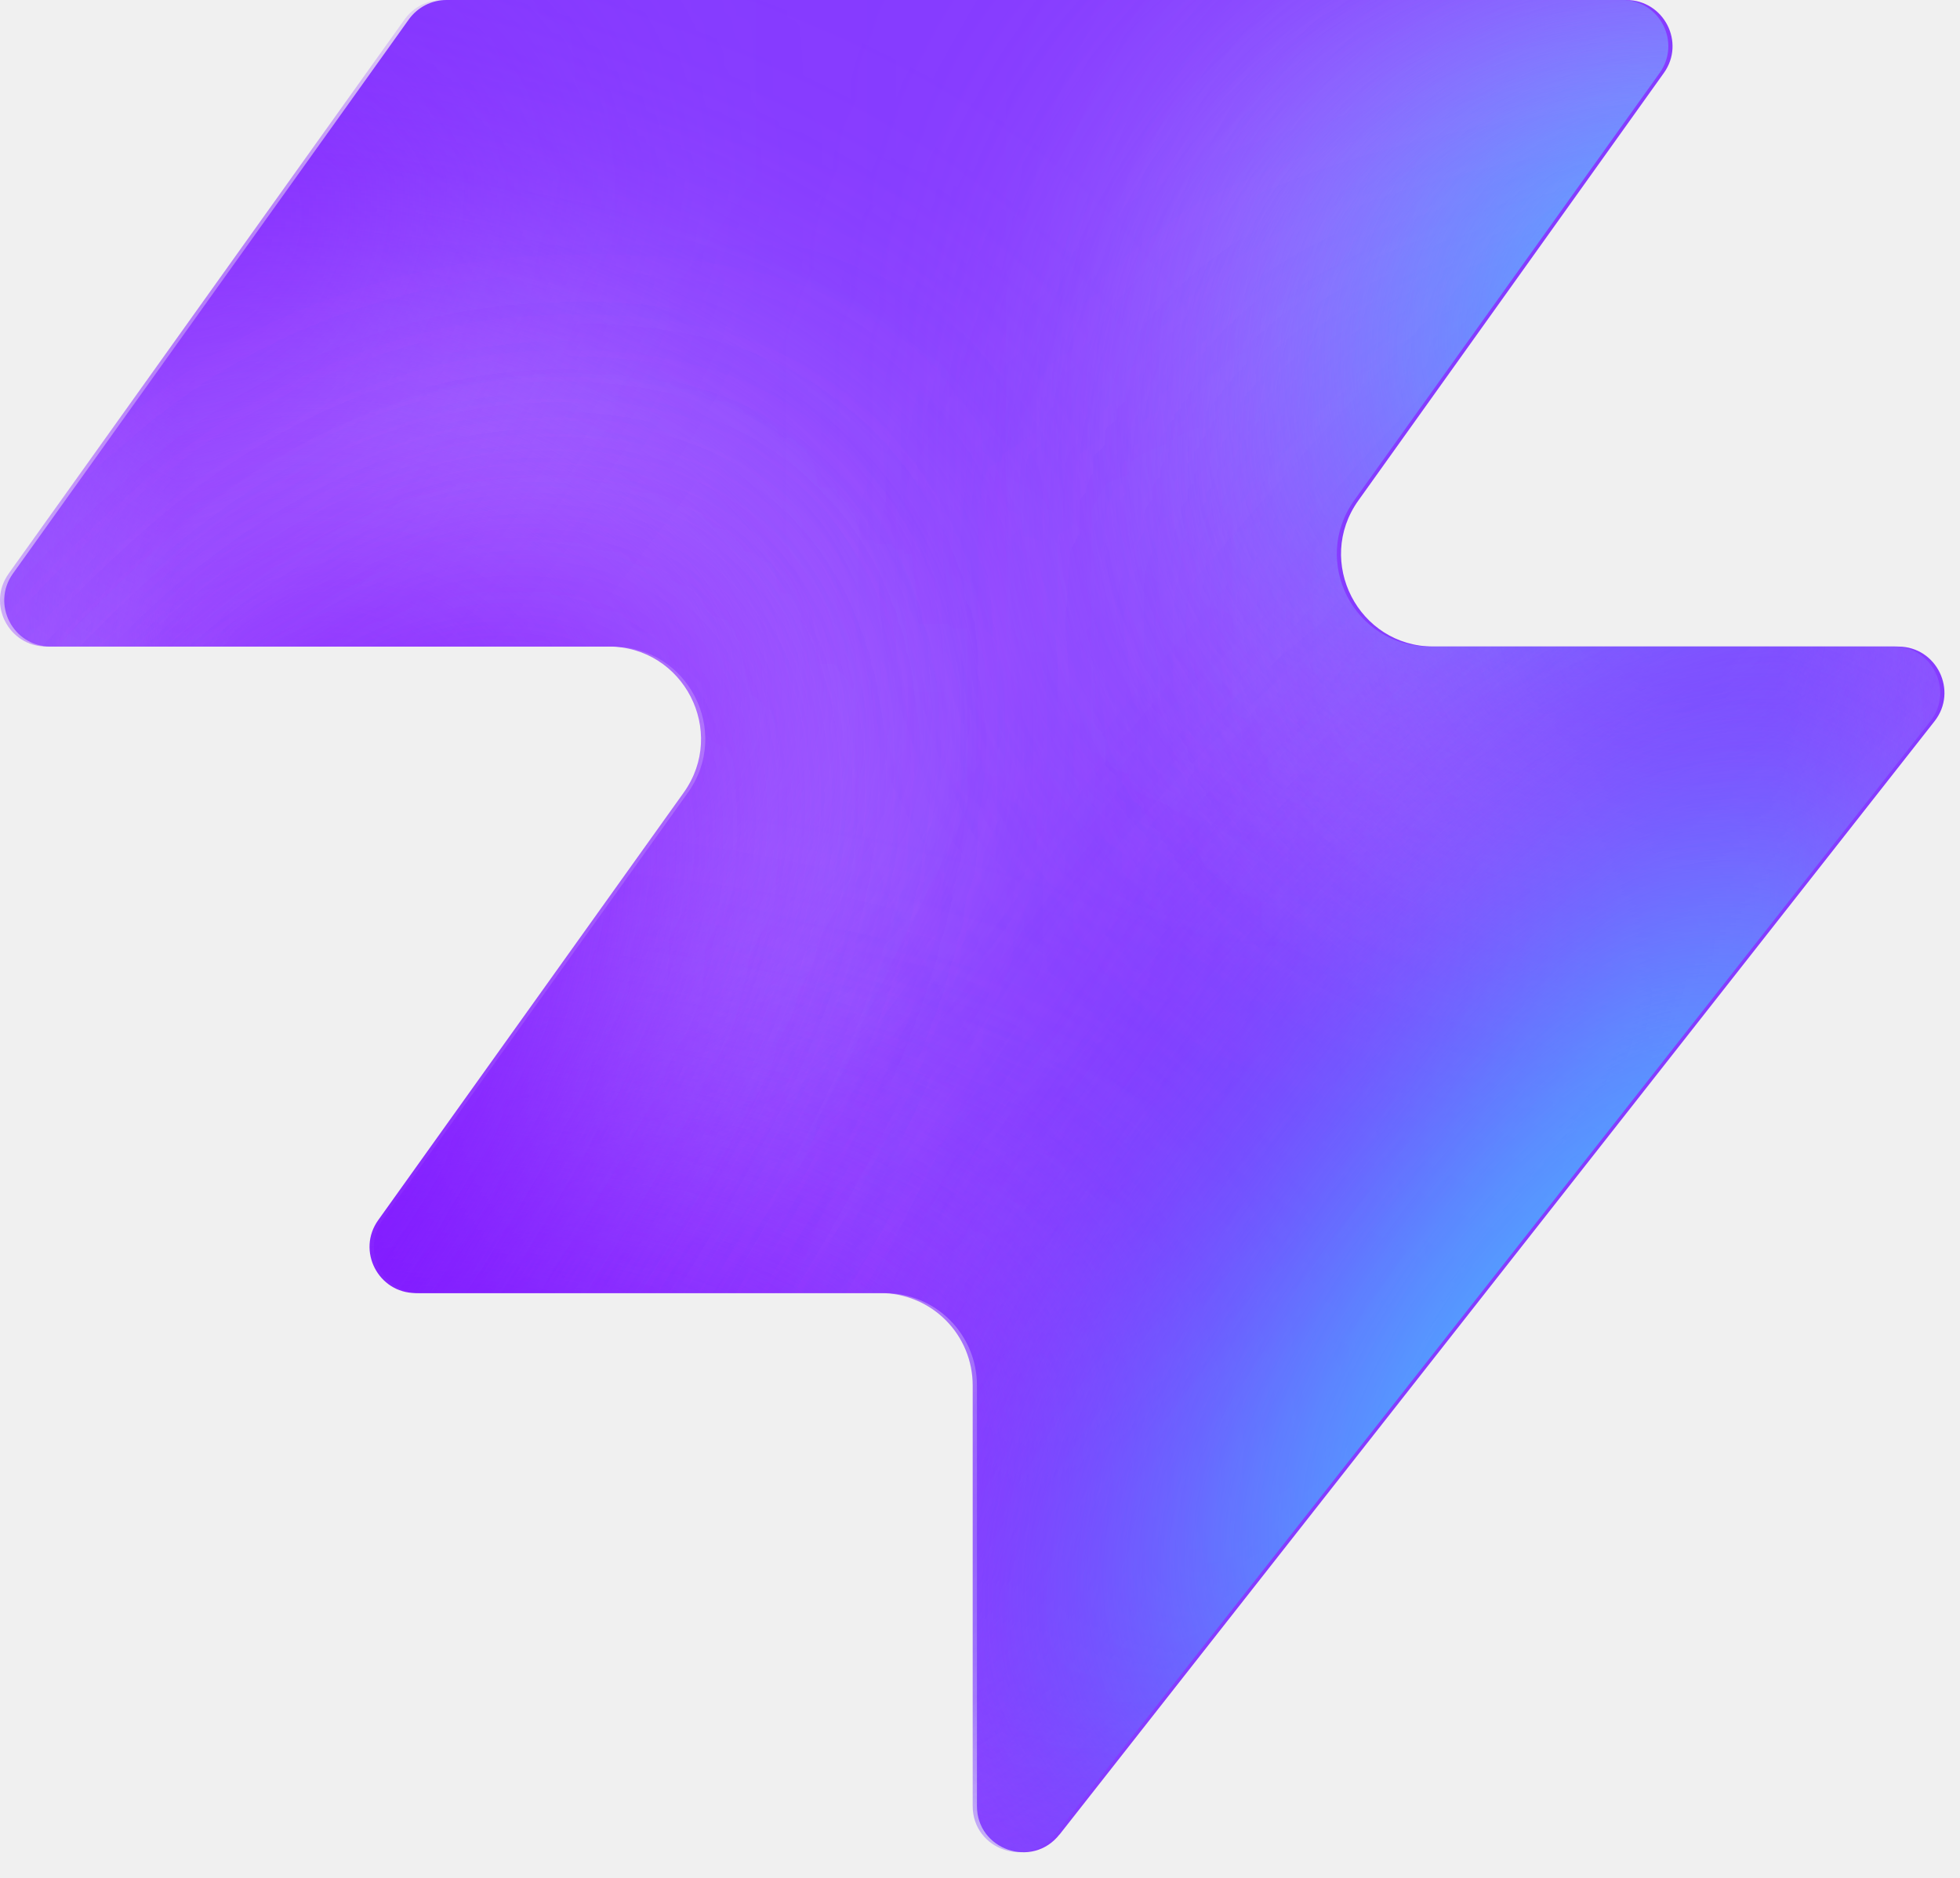
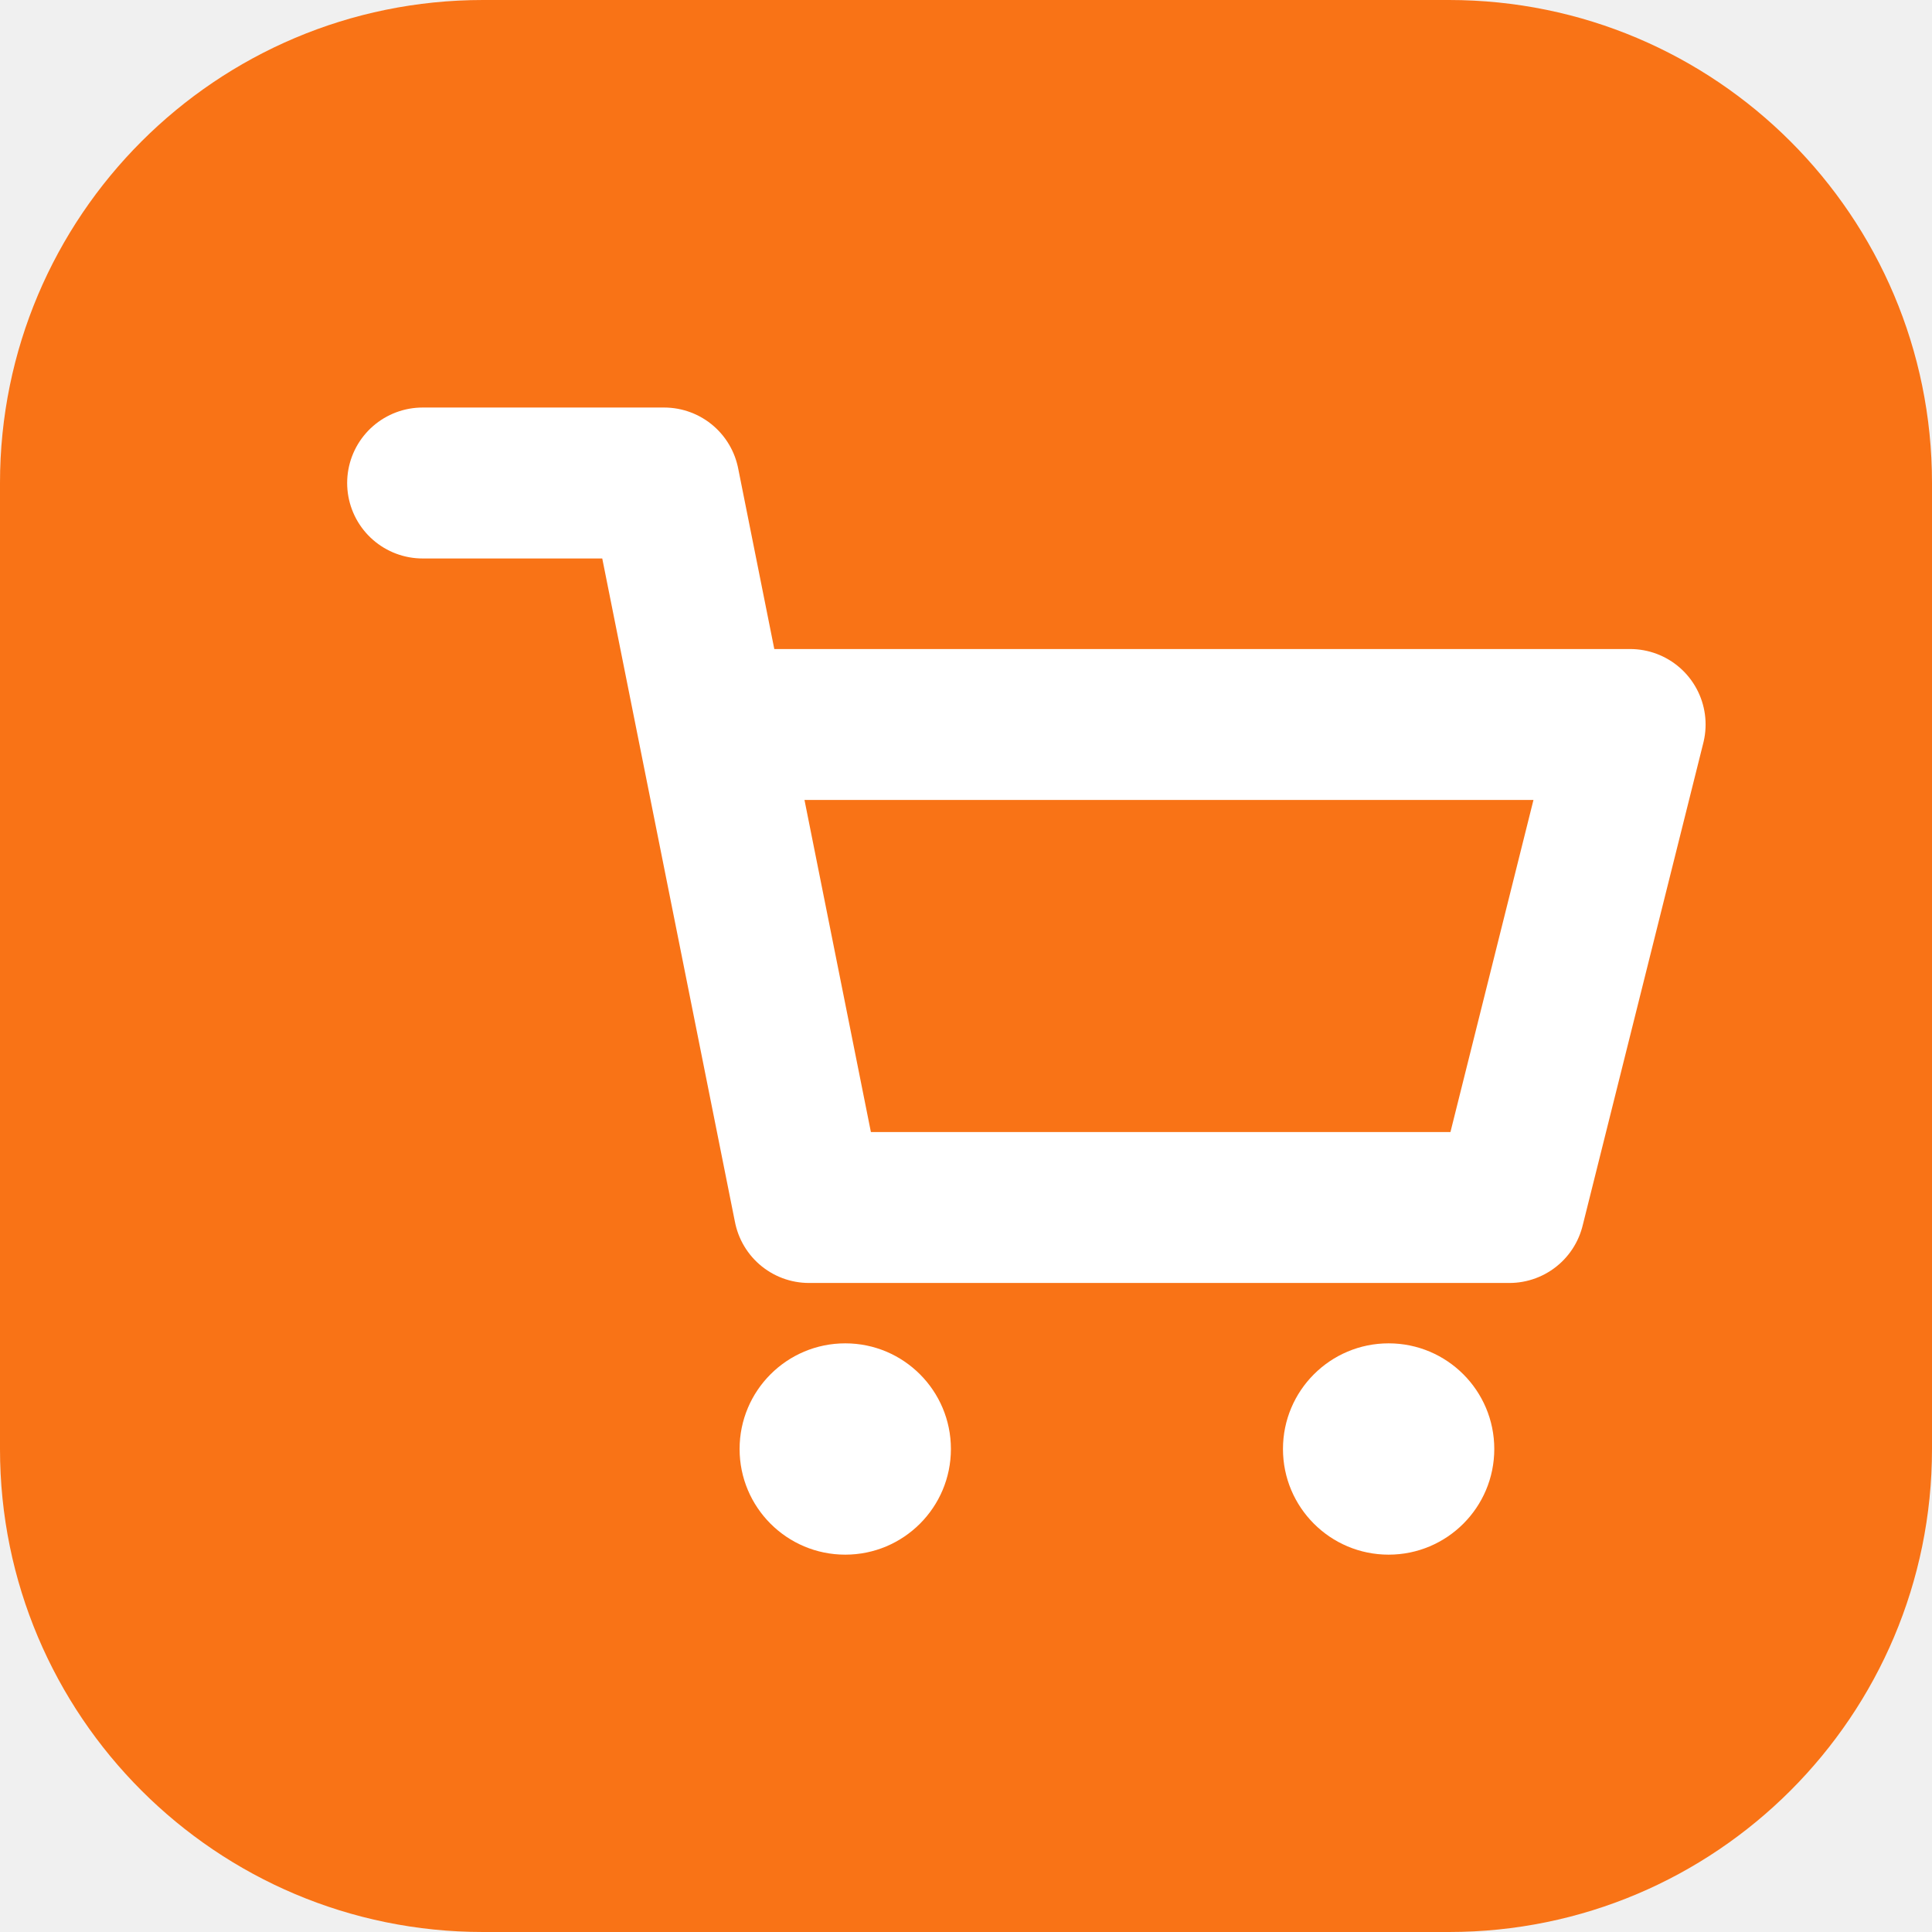
- <svg xmlns="http://www.w3.org/2000/svg" width="48" height="46" fill="none" viewBox="0 0 48 46">
-   <path fill="#863bff" d="M25.946 44.938c-.664.845-2.021.375-2.021-.698V33.937a2.26 2.26 0 0 0-2.262-2.262H10.287c-.92 0-1.456-1.04-.92-1.788l7.48-10.471c1.07-1.497 0-3.578-1.842-3.578H1.237c-.92 0-1.456-1.04-.92-1.788L10.013.474c.214-.297.556-.474.92-.474h28.894c.92 0 1.456 1.04.92 1.788l-7.48 10.471c-1.07 1.498 0 3.579 1.842 3.579h11.377c.943 0 1.473 1.088.89 1.83L25.947 44.94z" style="fill:#863bff;fill:color(display-p3 .525 .23 1);fill-opacity:1" />
-   <mask id="a" width="48" height="46" x="0" y="0" maskUnits="userSpaceOnUse" style="mask-type:alpha">
-     <path fill="#000" d="M25.842 44.938c-.664.844-2.021.375-2.021-.698V33.937a2.26 2.26 0 0 0-2.262-2.262H10.183c-.92 0-1.456-1.04-.92-1.788l7.48-10.471c1.07-1.498 0-3.579-1.842-3.579H1.133c-.92 0-1.456-1.04-.92-1.787L9.91.473c.214-.297.556-.474.92-.474h28.894c.92 0 1.456 1.04.92 1.788l-7.48 10.471c-1.07 1.498 0 3.578 1.842 3.578h11.377c.943 0 1.473 1.088.89 1.832L25.843 44.94z" style="fill:#000;fill-opacity:1" />
-   </mask>
-   <g mask="url(#a)">
-     <g filter="url(#b)">
-       <ellipse cx="5.508" cy="14.704" fill="#ede6ff" rx="5.508" ry="14.704" style="fill:#ede6ff;fill:color(display-p3 .927 .903 1);fill-opacity:1" transform="matrix(.00324 1 1 -.00324 -4.47 31.516)" />
-     </g>
-     <g filter="url(#c)">
-       <ellipse cx="10.399" cy="29.851" fill="#ede6ff" rx="10.399" ry="29.851" style="fill:#ede6ff;fill:color(display-p3 .927 .903 1);fill-opacity:1" transform="matrix(.00324 1 1 -.00324 -39.328 7.883)" />
-     </g>
-     <g filter="url(#d)">
-       <ellipse cx="5.508" cy="30.487" fill="#7e14ff" rx="5.508" ry="30.487" style="fill:#7e14ff;fill:color(display-p3 .492 .077 1);fill-opacity:1" transform="rotate(89.814 -25.913 -14.639)scale(1 -1)" />
-     </g>
-     <g filter="url(#e)">
-       <ellipse cx="5.508" cy="30.599" fill="#7e14ff" rx="5.508" ry="30.599" style="fill:#7e14ff;fill:color(display-p3 .492 .077 1);fill-opacity:1" transform="rotate(89.814 -32.644 -3.334)scale(1 -1)" />
-     </g>
-     <g filter="url(#f)">
-       <ellipse cx="5.508" cy="30.599" fill="#7e14ff" rx="5.508" ry="30.599" style="fill:#7e14ff;fill:color(display-p3 .492 .077 1);fill-opacity:1" transform="matrix(.00324 1 1 -.00324 -34.34 30.47)" />
-     </g>
-     <g filter="url(#g)">
-       <ellipse cx="14.072" cy="22.078" fill="#ede6ff" rx="14.072" ry="22.078" style="fill:#ede6ff;fill:color(display-p3 .927 .903 1);fill-opacity:1" transform="rotate(93.35 24.506 48.493)scale(-1 1)" />
-     </g>
-     <g filter="url(#h)">
-       <ellipse cx="3.47" cy="21.501" fill="#7e14ff" rx="3.47" ry="21.501" style="fill:#7e14ff;fill:color(display-p3 .492 .077 1);fill-opacity:1" transform="rotate(89.009 28.708 47.59)scale(-1 1)" />
-     </g>
-     <g filter="url(#i)">
-       <ellipse cx="3.47" cy="21.501" fill="#7e14ff" rx="3.47" ry="21.501" style="fill:#7e14ff;fill:color(display-p3 .492 .077 1);fill-opacity:1" transform="rotate(89.009 28.708 47.59)scale(-1 1)" />
-     </g>
-     <g filter="url(#j)">
-       <ellipse cx=".387" cy="8.972" fill="#7e14ff" rx="4.407" ry="29.108" style="fill:#7e14ff;fill:color(display-p3 .492 .077 1);fill-opacity:1" transform="rotate(39.51 .387 8.972)" />
-     </g>
-     <g filter="url(#k)">
-       <ellipse cx="47.523" cy="-6.092" fill="#7e14ff" rx="4.407" ry="29.108" style="fill:#7e14ff;fill:color(display-p3 .492 .077 1);fill-opacity:1" transform="rotate(37.892 47.523 -6.092)" />
-     </g>
-     <g filter="url(#l)">
-       <ellipse cx="41.412" cy="6.333" fill="#47bfff" rx="5.971" ry="9.665" style="fill:#47bfff;fill:color(display-p3 .28 .748 1);fill-opacity:1" transform="rotate(37.892 41.412 6.333)" />
-     </g>
-     <g filter="url(#m)">
-       <ellipse cx="-1.879" cy="38.332" fill="#7e14ff" rx="4.407" ry="29.108" style="fill:#7e14ff;fill:color(display-p3 .492 .077 1);fill-opacity:1" transform="rotate(37.892 -1.88 38.332)" />
-     </g>
-     <g filter="url(#n)">
-       <ellipse cx="-1.879" cy="38.332" fill="#7e14ff" rx="4.407" ry="29.108" style="fill:#7e14ff;fill:color(display-p3 .492 .077 1);fill-opacity:1" transform="rotate(37.892 -1.88 38.332)" />
-     </g>
-     <g filter="url(#o)">
-       <ellipse cx="35.651" cy="29.907" fill="#7e14ff" rx="4.407" ry="29.108" style="fill:#7e14ff;fill:color(display-p3 .492 .077 1);fill-opacity:1" transform="rotate(37.892 35.651 29.907)" />
-     </g>
-     <g filter="url(#p)">
-       <ellipse cx="38.418" cy="32.4" fill="#47bfff" rx="5.971" ry="15.297" style="fill:#47bfff;fill:color(display-p3 .28 .748 1);fill-opacity:1" transform="rotate(37.892 38.418 32.4)" />
-     </g>
-   </g>
-   <defs>
-     <filter id="b" width="60.045" height="41.654" x="-19.77" y="16.149" color-interpolation-filters="sRGB" filterUnits="userSpaceOnUse">
-       <feFlood flood-opacity="0" result="BackgroundImageFix" />
-       <feBlend in="SourceGraphic" in2="BackgroundImageFix" result="shape" />
-       <feGaussianBlur result="effect1_foregroundBlur_2002_17158" stdDeviation="7.659" />
-     </filter>
-     <filter id="c" width="90.34" height="51.437" x="-54.613" y="-7.533" color-interpolation-filters="sRGB" filterUnits="userSpaceOnUse">
-       <feFlood flood-opacity="0" result="BackgroundImageFix" />
-       <feBlend in="SourceGraphic" in2="BackgroundImageFix" result="shape" />
-       <feGaussianBlur result="effect1_foregroundBlur_2002_17158" stdDeviation="7.659" />
-     </filter>
-     <filter id="d" width="79.355" height="29.4" x="-49.64" y="2.03" color-interpolation-filters="sRGB" filterUnits="userSpaceOnUse">
-       <feFlood flood-opacity="0" result="BackgroundImageFix" />
-       <feBlend in="SourceGraphic" in2="BackgroundImageFix" result="shape" />
-       <feGaussianBlur result="effect1_foregroundBlur_2002_17158" stdDeviation="4.596" />
-     </filter>
-     <filter id="e" width="79.579" height="29.4" x="-45.045" y="20.029" color-interpolation-filters="sRGB" filterUnits="userSpaceOnUse">
-       <feFlood flood-opacity="0" result="BackgroundImageFix" />
-       <feBlend in="SourceGraphic" in2="BackgroundImageFix" result="shape" />
-       <feGaussianBlur result="effect1_foregroundBlur_2002_17158" stdDeviation="4.596" />
-     </filter>
-     <filter id="f" width="79.579" height="29.4" x="-43.513" y="21.178" color-interpolation-filters="sRGB" filterUnits="userSpaceOnUse">
-       <feFlood flood-opacity="0" result="BackgroundImageFix" />
-       <feBlend in="SourceGraphic" in2="BackgroundImageFix" result="shape" />
-       <feGaussianBlur result="effect1_foregroundBlur_2002_17158" stdDeviation="4.596" />
-     </filter>
-     <filter id="g" width="74.749" height="58.852" x="15.756" y="-17.901" color-interpolation-filters="sRGB" filterUnits="userSpaceOnUse">
-       <feFlood flood-opacity="0" result="BackgroundImageFix" />
-       <feBlend in="SourceGraphic" in2="BackgroundImageFix" result="shape" />
-       <feGaussianBlur result="effect1_foregroundBlur_2002_17158" stdDeviation="7.659" />
-     </filter>
-     <filter id="h" width="61.377" height="25.362" x="23.548" y="2.284" color-interpolation-filters="sRGB" filterUnits="userSpaceOnUse">
-       <feFlood flood-opacity="0" result="BackgroundImageFix" />
-       <feBlend in="SourceGraphic" in2="BackgroundImageFix" result="shape" />
-       <feGaussianBlur result="effect1_foregroundBlur_2002_17158" stdDeviation="4.596" />
-     </filter>
-     <filter id="i" width="61.377" height="25.362" x="23.548" y="2.284" color-interpolation-filters="sRGB" filterUnits="userSpaceOnUse">
-       <feFlood flood-opacity="0" result="BackgroundImageFix" />
-       <feBlend in="SourceGraphic" in2="BackgroundImageFix" result="shape" />
-       <feGaussianBlur result="effect1_foregroundBlur_2002_17158" stdDeviation="4.596" />
-     </filter>
-     <filter id="j" width="56.045" height="63.649" x="-27.636" y="-22.853" color-interpolation-filters="sRGB" filterUnits="userSpaceOnUse">
-       <feFlood flood-opacity="0" result="BackgroundImageFix" />
-       <feBlend in="SourceGraphic" in2="BackgroundImageFix" result="shape" />
-       <feGaussianBlur result="effect1_foregroundBlur_2002_17158" stdDeviation="4.596" />
-     </filter>
-     <filter id="k" width="54.814" height="64.646" x="20.116" y="-38.415" color-interpolation-filters="sRGB" filterUnits="userSpaceOnUse">
-       <feFlood flood-opacity="0" result="BackgroundImageFix" />
-       <feBlend in="SourceGraphic" in2="BackgroundImageFix" result="shape" />
-       <feGaussianBlur result="effect1_foregroundBlur_2002_17158" stdDeviation="4.596" />
-     </filter>
-     <filter id="l" width="33.541" height="35.313" x="24.641" y="-11.323" color-interpolation-filters="sRGB" filterUnits="userSpaceOnUse">
-       <feFlood flood-opacity="0" result="BackgroundImageFix" />
-       <feBlend in="SourceGraphic" in2="BackgroundImageFix" result="shape" />
-       <feGaussianBlur result="effect1_foregroundBlur_2002_17158" stdDeviation="4.596" />
-     </filter>
-     <filter id="m" width="54.814" height="64.646" x="-29.286" y="6.009" color-interpolation-filters="sRGB" filterUnits="userSpaceOnUse">
-       <feFlood flood-opacity="0" result="BackgroundImageFix" />
-       <feBlend in="SourceGraphic" in2="BackgroundImageFix" result="shape" />
-       <feGaussianBlur result="effect1_foregroundBlur_2002_17158" stdDeviation="4.596" />
-     </filter>
-     <filter id="n" width="54.814" height="64.646" x="-29.286" y="6.009" color-interpolation-filters="sRGB" filterUnits="userSpaceOnUse">
-       <feFlood flood-opacity="0" result="BackgroundImageFix" />
-       <feBlend in="SourceGraphic" in2="BackgroundImageFix" result="shape" />
-       <feGaussianBlur result="effect1_foregroundBlur_2002_17158" stdDeviation="4.596" />
-     </filter>
-     <filter id="o" width="54.814" height="64.646" x="8.244" y="-2.416" color-interpolation-filters="sRGB" filterUnits="userSpaceOnUse">
-       <feFlood flood-opacity="0" result="BackgroundImageFix" />
-       <feBlend in="SourceGraphic" in2="BackgroundImageFix" result="shape" />
-       <feGaussianBlur result="effect1_foregroundBlur_2002_17158" stdDeviation="4.596" />
-     </filter>
-     <filter id="p" width="39.409" height="43.623" x="18.713" y="10.588" color-interpolation-filters="sRGB" filterUnits="userSpaceOnUse">
-       <feFlood flood-opacity="0" result="BackgroundImageFix" />
-       <feBlend in="SourceGraphic" in2="BackgroundImageFix" result="shape" />
-       <feGaussianBlur result="effect1_foregroundBlur_2002_17158" stdDeviation="4.596" />
-     </filter>
-   </defs>
+ <svg xmlns="http://www.w3.org/2000/svg" viewBox="0 0 64 64" width="64" height="64">
+   <rect width="64" height="64" rx="16" fill="#F97316" />
+   <path fill="none" stroke="#FFFFFF" stroke-linecap="round" stroke-linejoin="round" stroke-width="5" d="M14 16h8l4.8 24h23.2l4-16H25.2" />
+   <circle cx="28" cy="48" r="3.5" fill="#FFFFFF" />
+   <circle cx="46" cy="48" r="3.5" fill="#FFFFFF" />
</svg>
